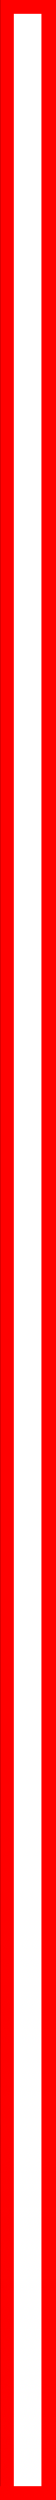
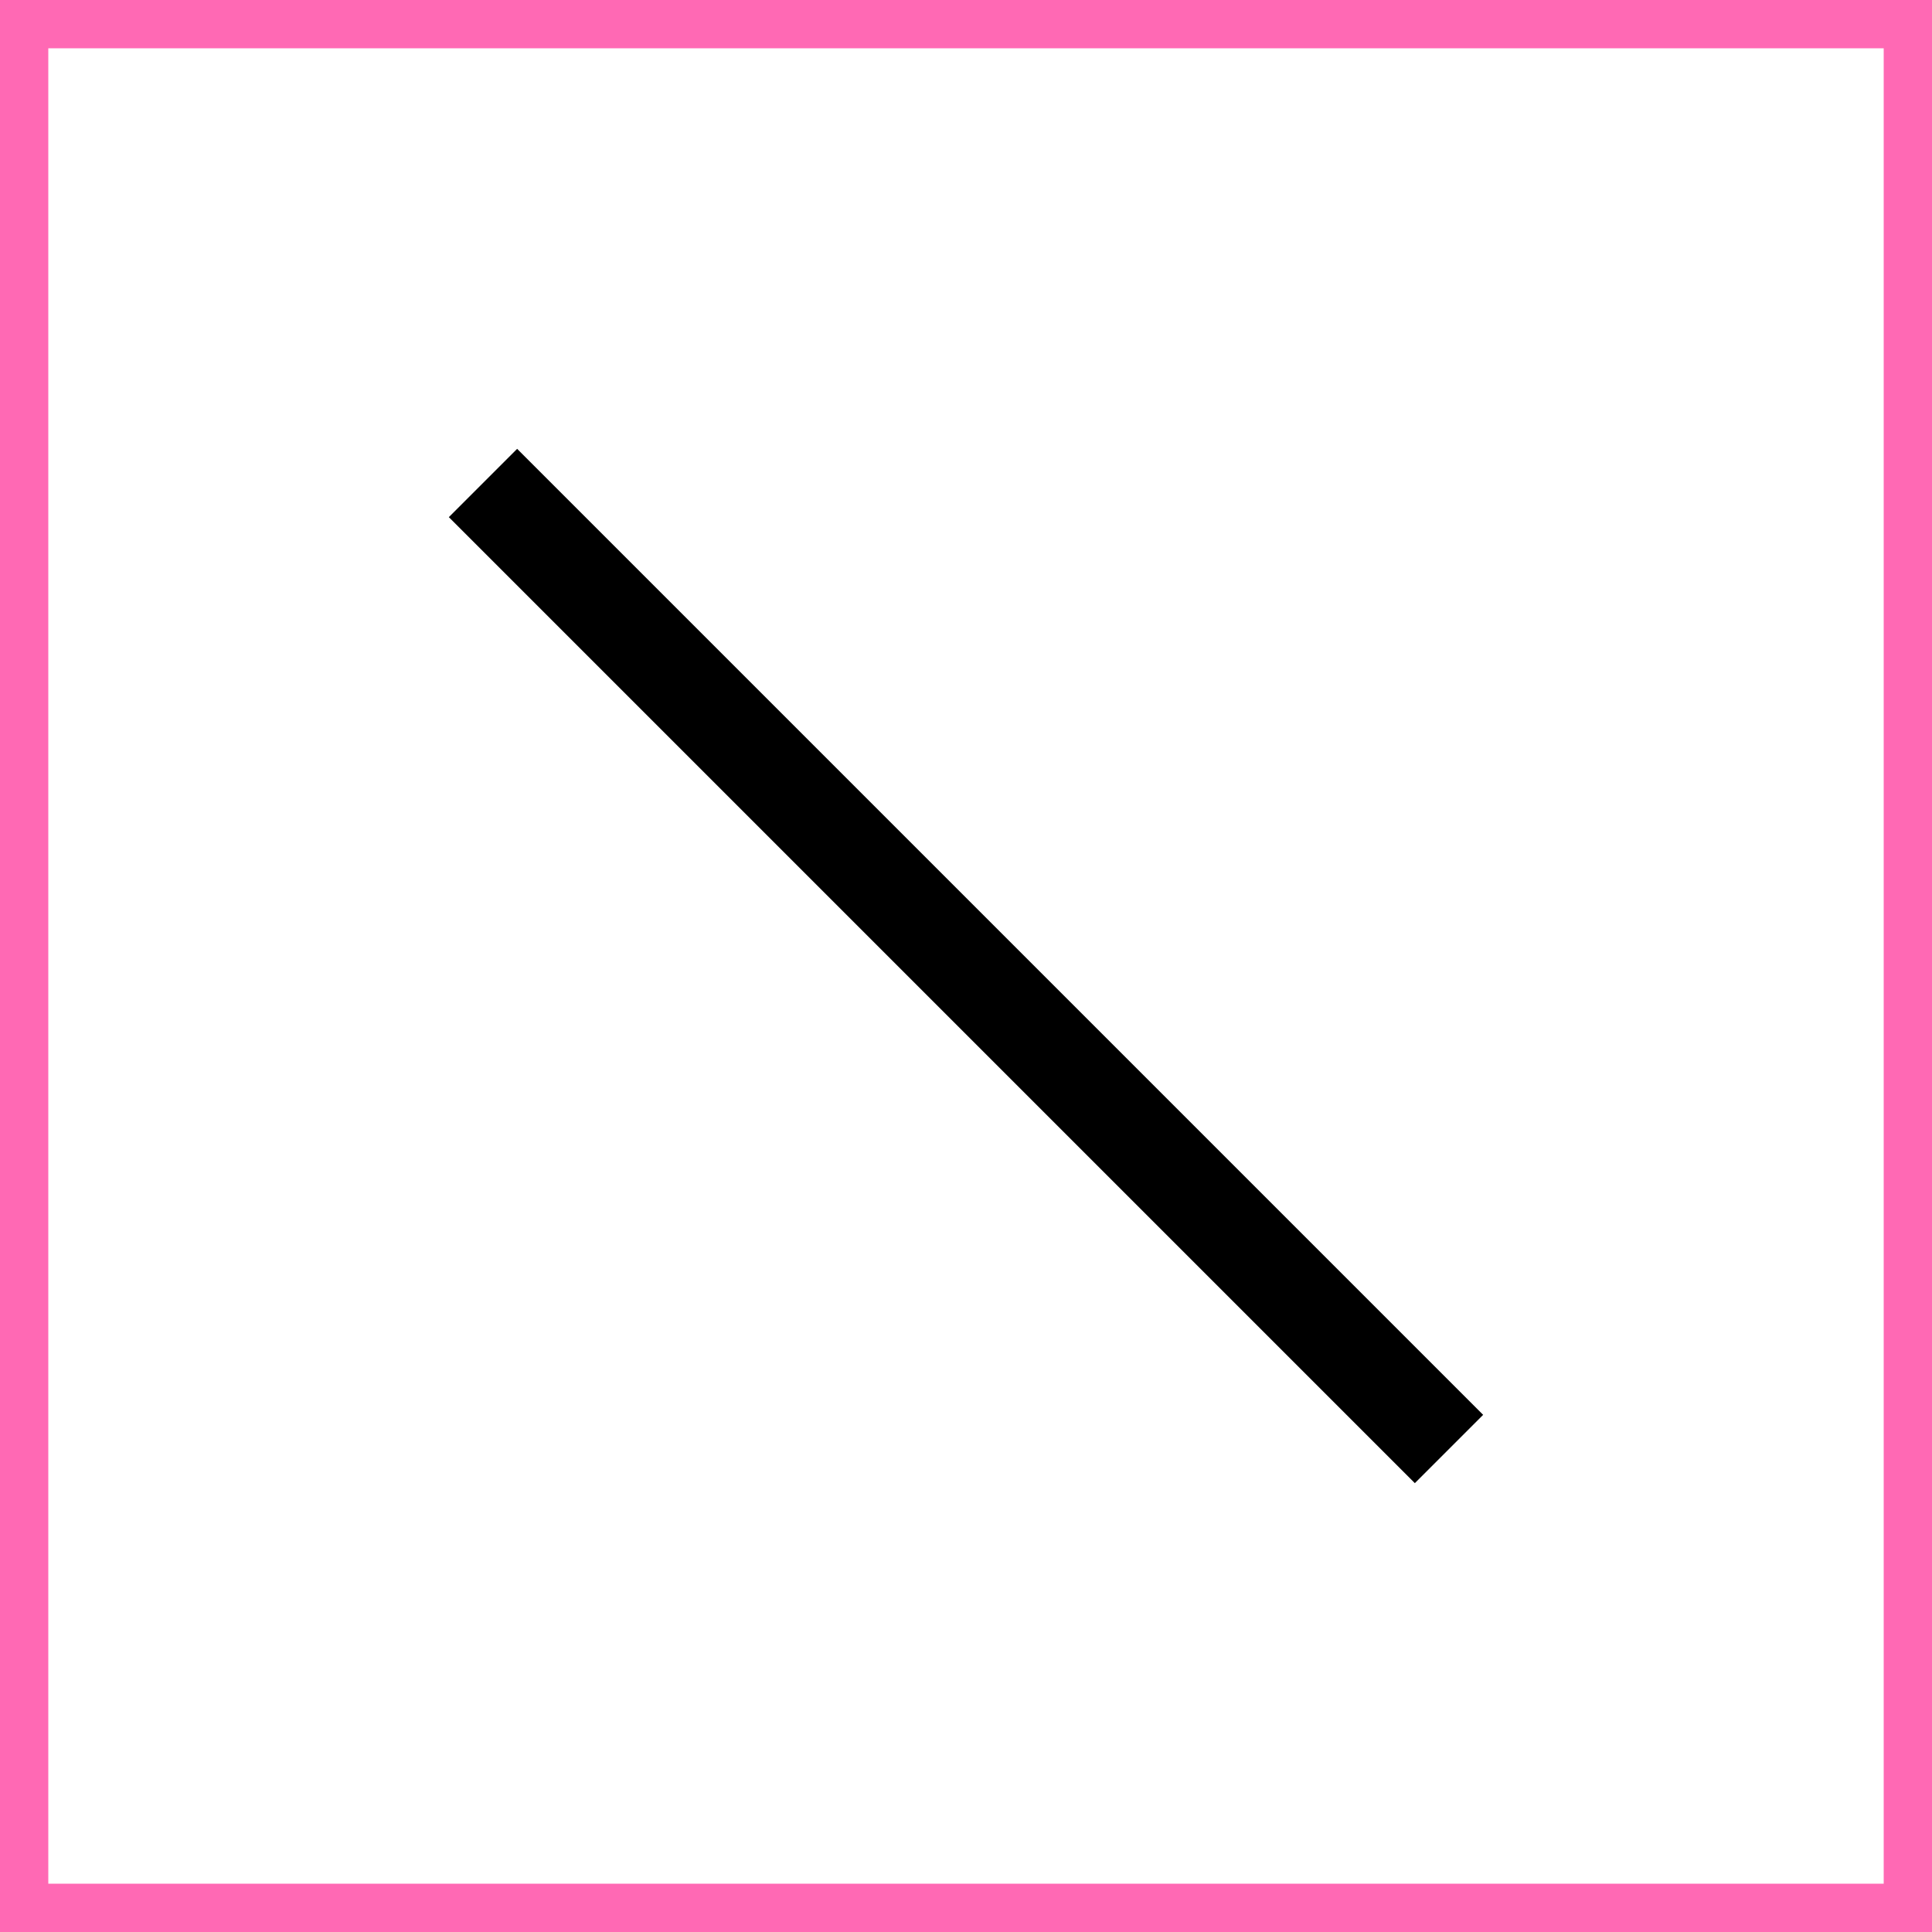
- <svg xmlns="http://www.w3.org/2000/svg" width="100%" height="100%">
-   <rect x="0" y="0" width="100%" height="100%" fill="none" stroke="red" stroke-width="1" />
-   <g x="0" y="0" width="100" height="200" />
-   <line x1="0" y1="0" x2="0" y2="90" stroke="black" stroke-width="0.01" stroke-linecap="square" />
+ <svg xmlns="http://www.w3.org/2000/svg" width="80%" height="auto" viewBox="0 0 2 2">
+   <rect x="0" y="0" width="100%" height="100%" fill="none" stroke="hotpink" stroke-width="0.1" />
+   <line x1="0.5" y1="0.5" x2="1.5" y2="1.5" stroke="black" stroke-width="0.1" />
</svg>
